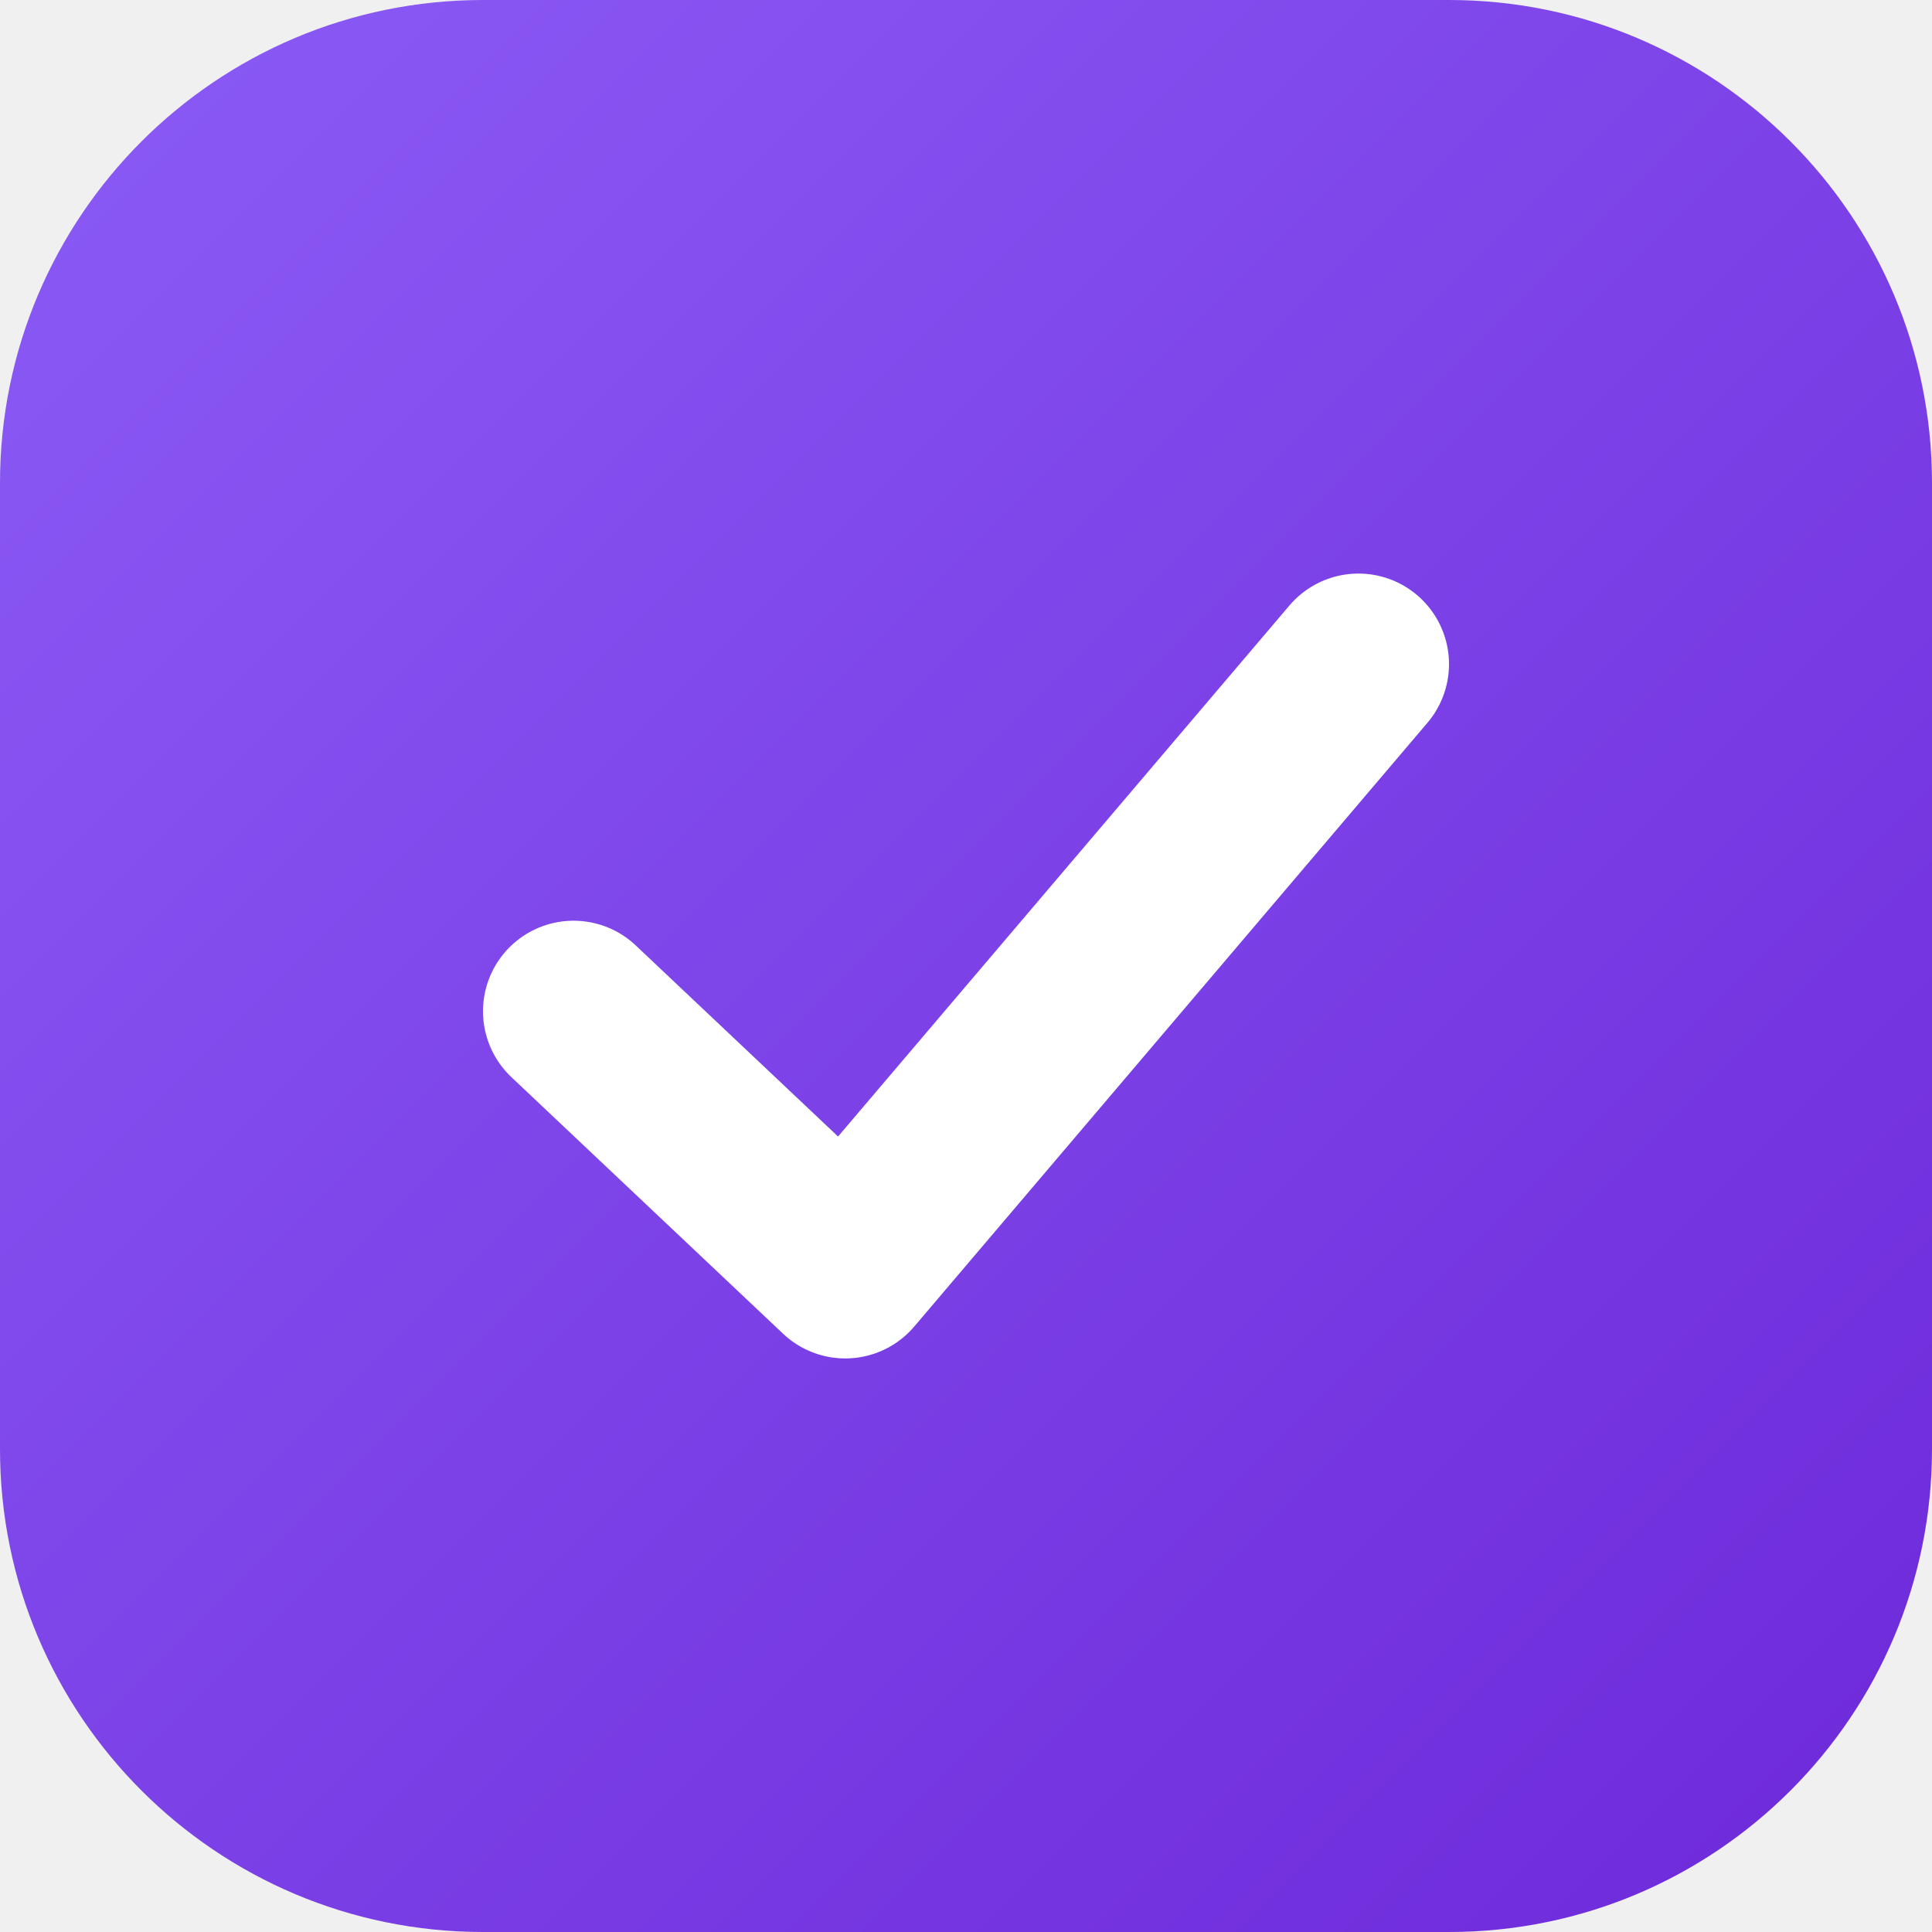
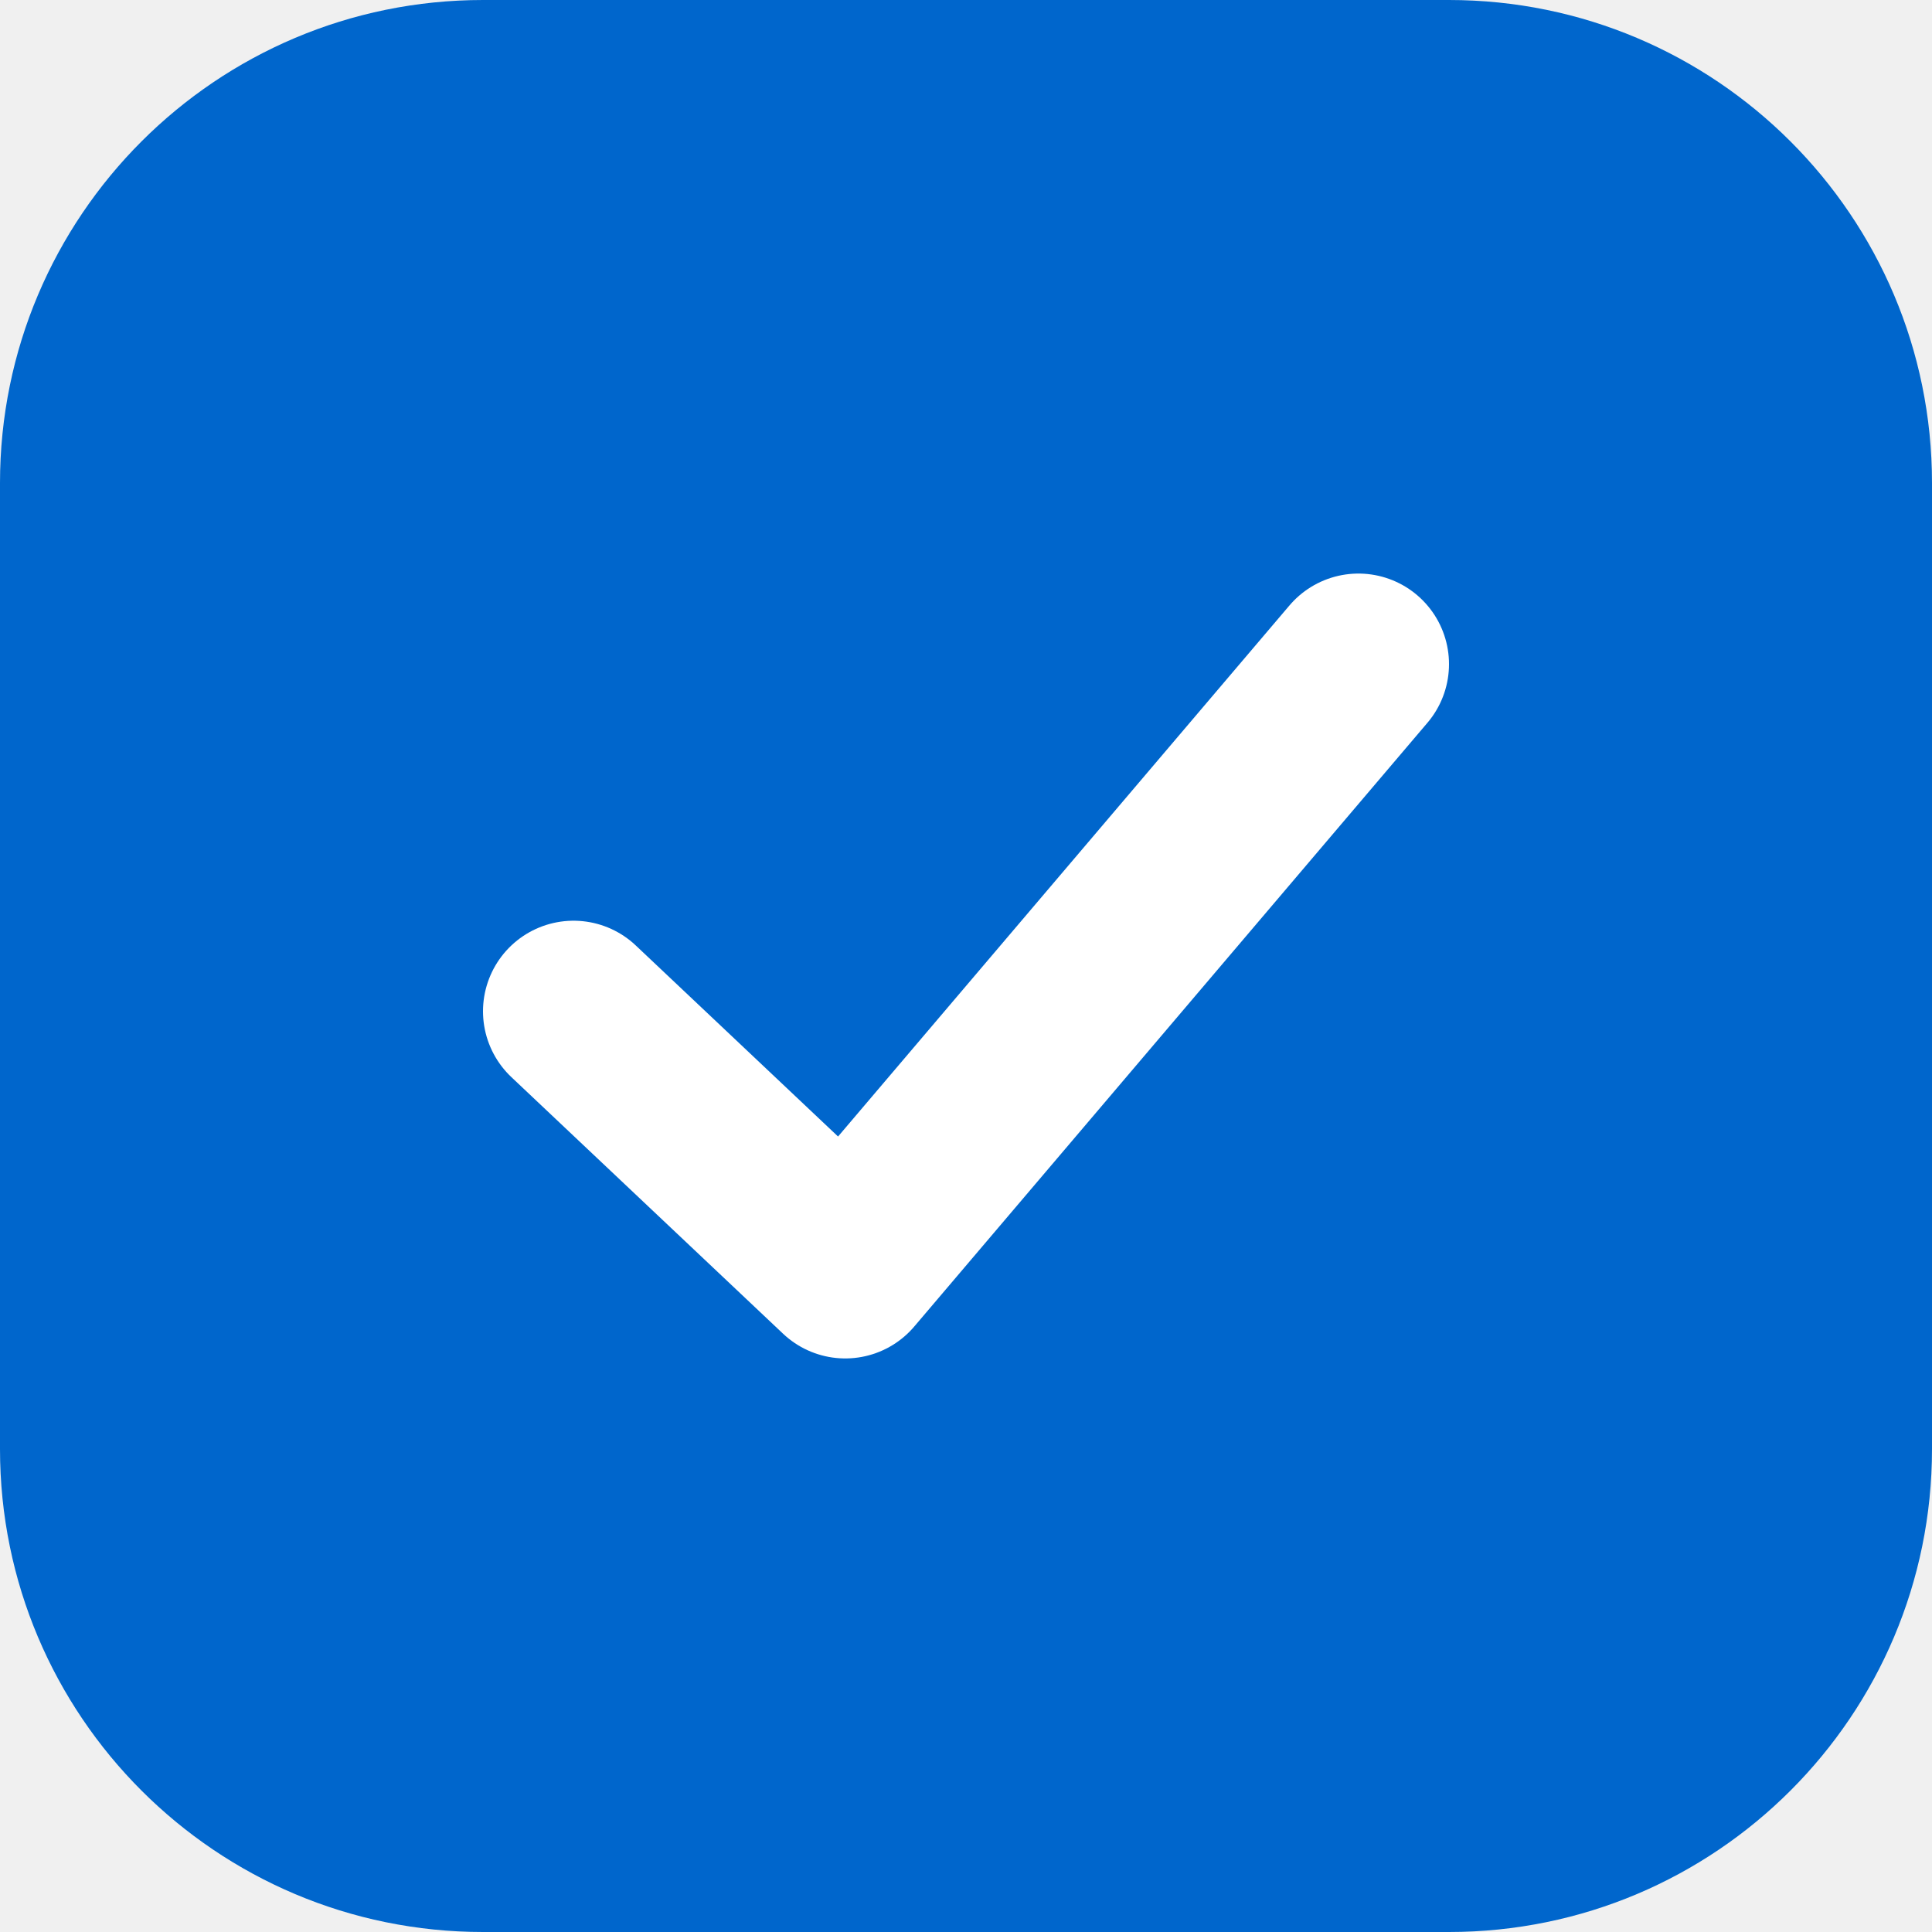
<svg xmlns="http://www.w3.org/2000/svg" viewBox="0 0 64 64">
-   <defs>
-     <linearGradient id="g" x1="0" y1="0" x2="1" y2="1">
-       <stop offset="0" stop-color="#8b5cf6" />
-       <stop offset="1" stop-color="#6d28d9" />
-     </linearGradient>
-   </defs>
-   <rect width="64" height="64" rx="16" fill="url(#g)" />
+   <rect width="64" height="64" rx="16" fill="#0066cc" />
  <path d="M19 33.5 28 42l17-20" fill="none" stroke="#fff" stroke-width="6" stroke-linecap="round" stroke-linejoin="round" />
</svg>
